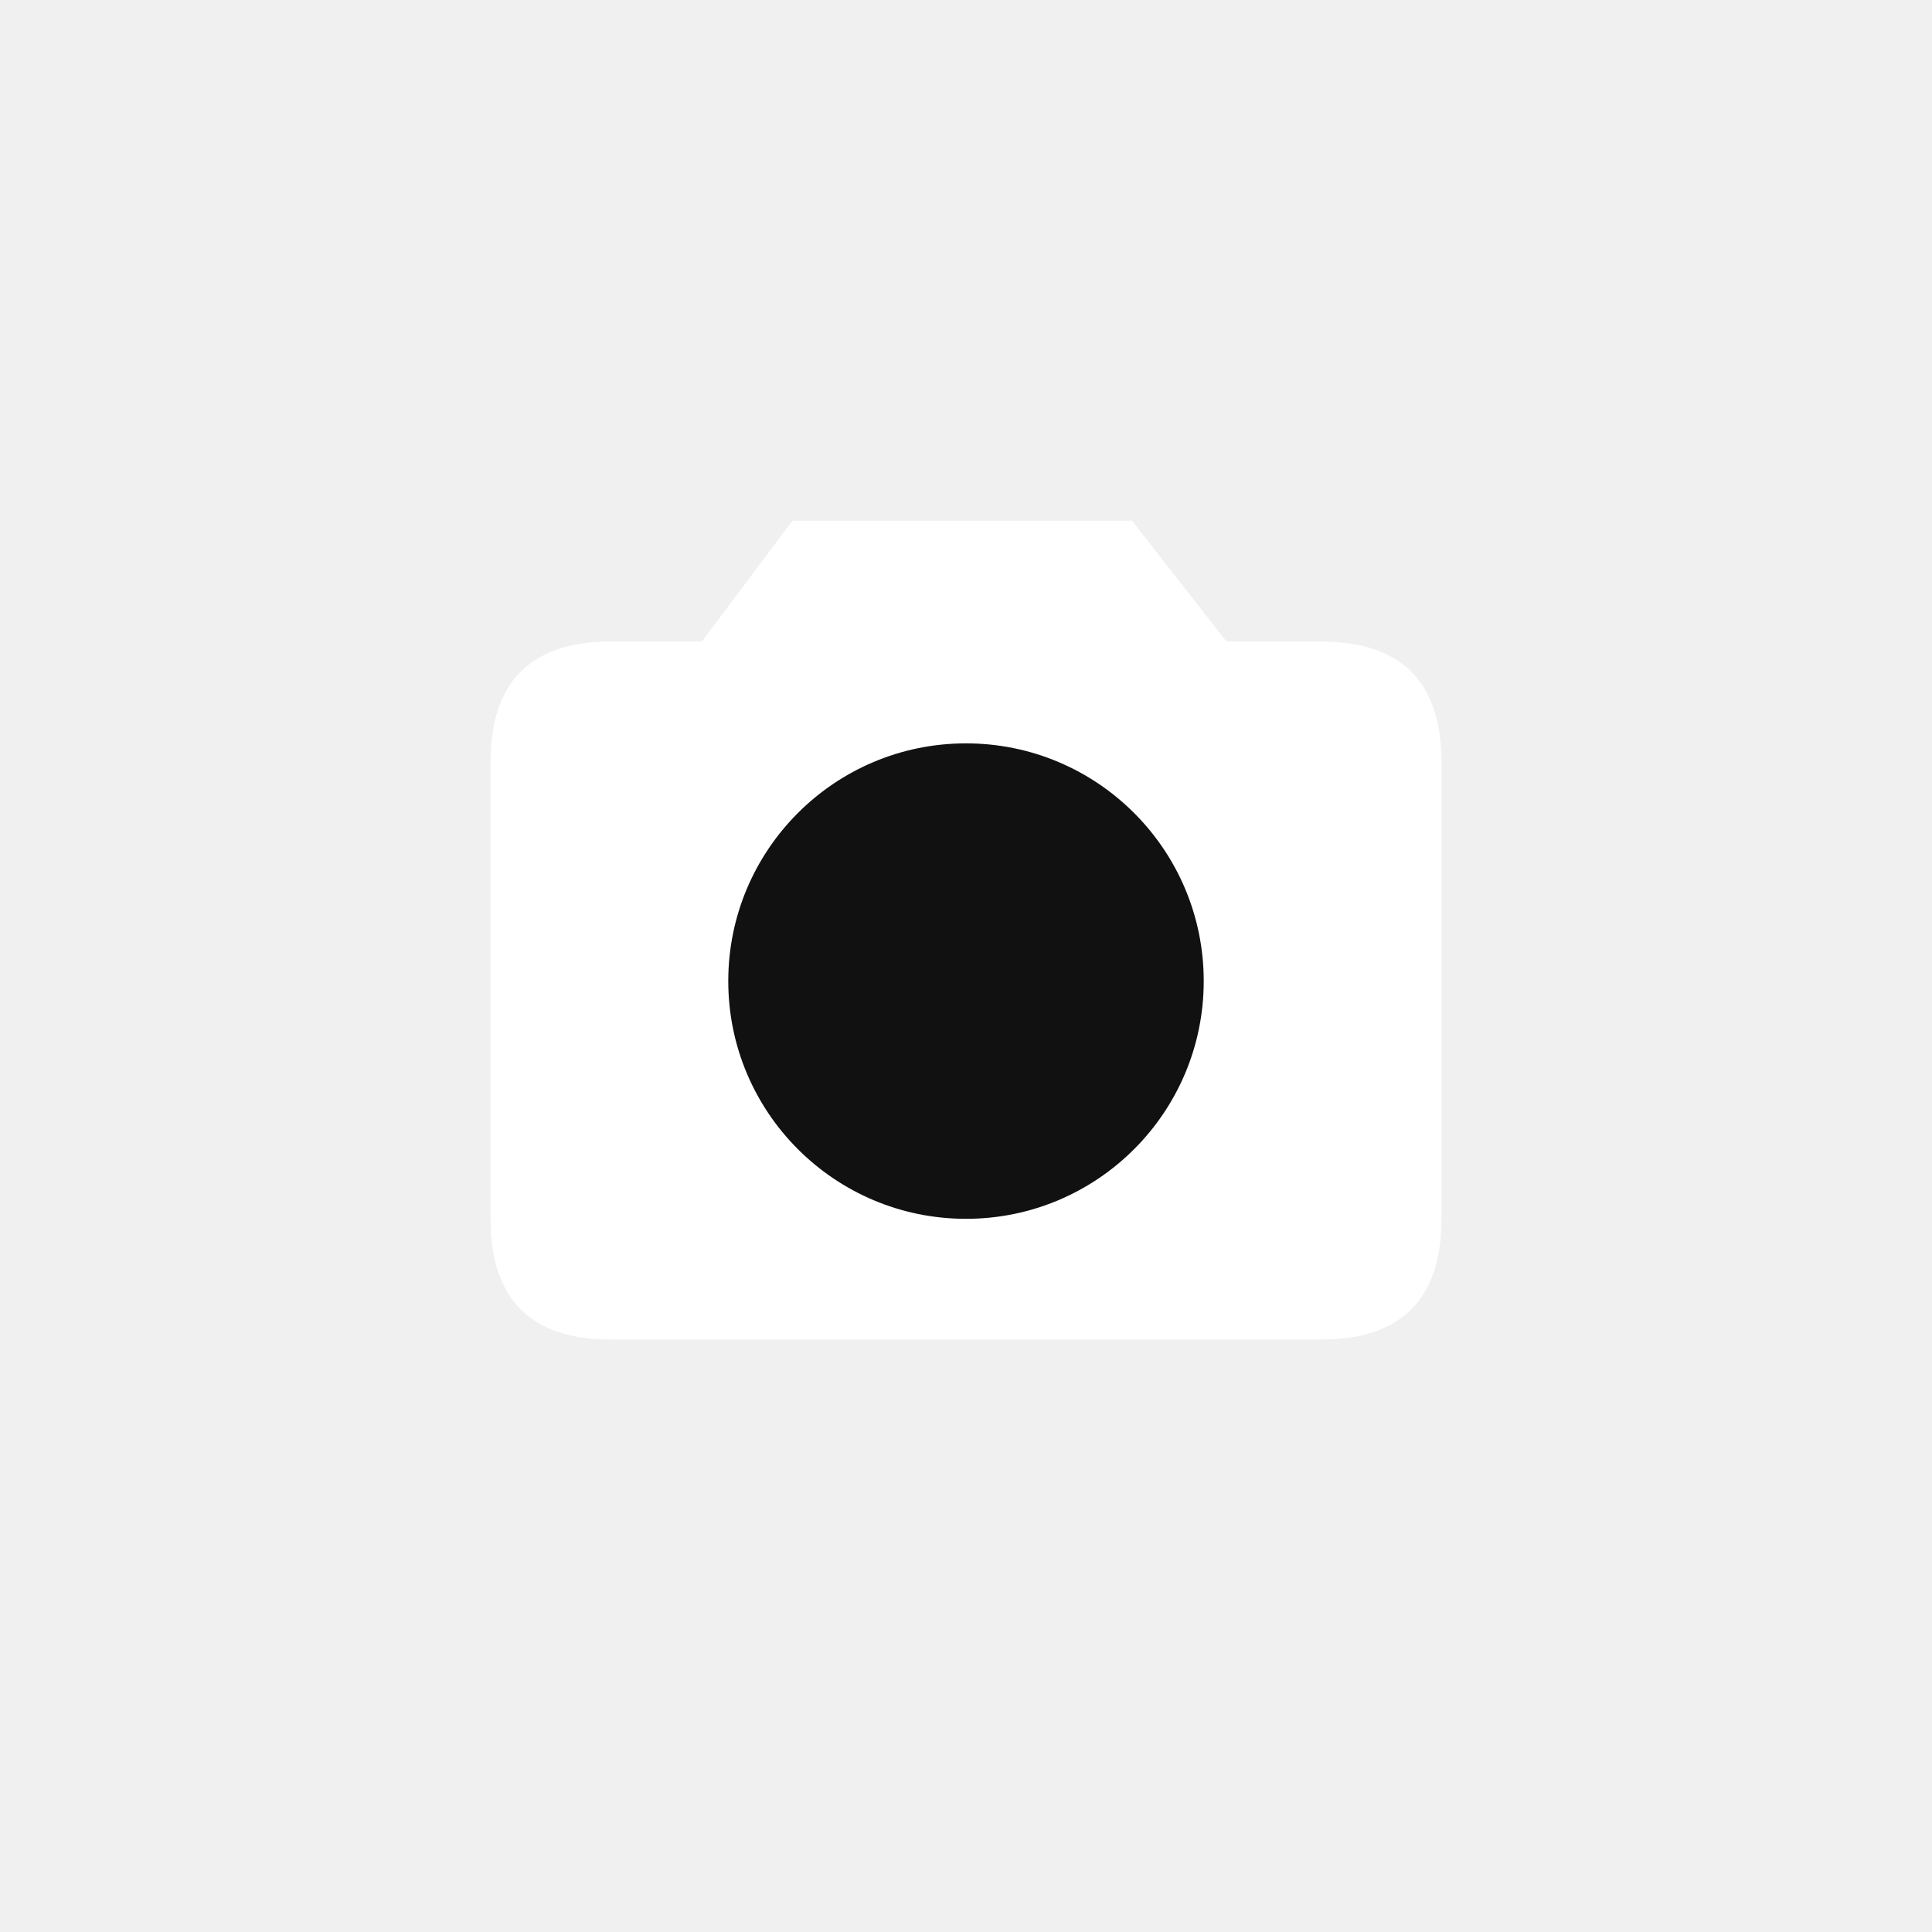
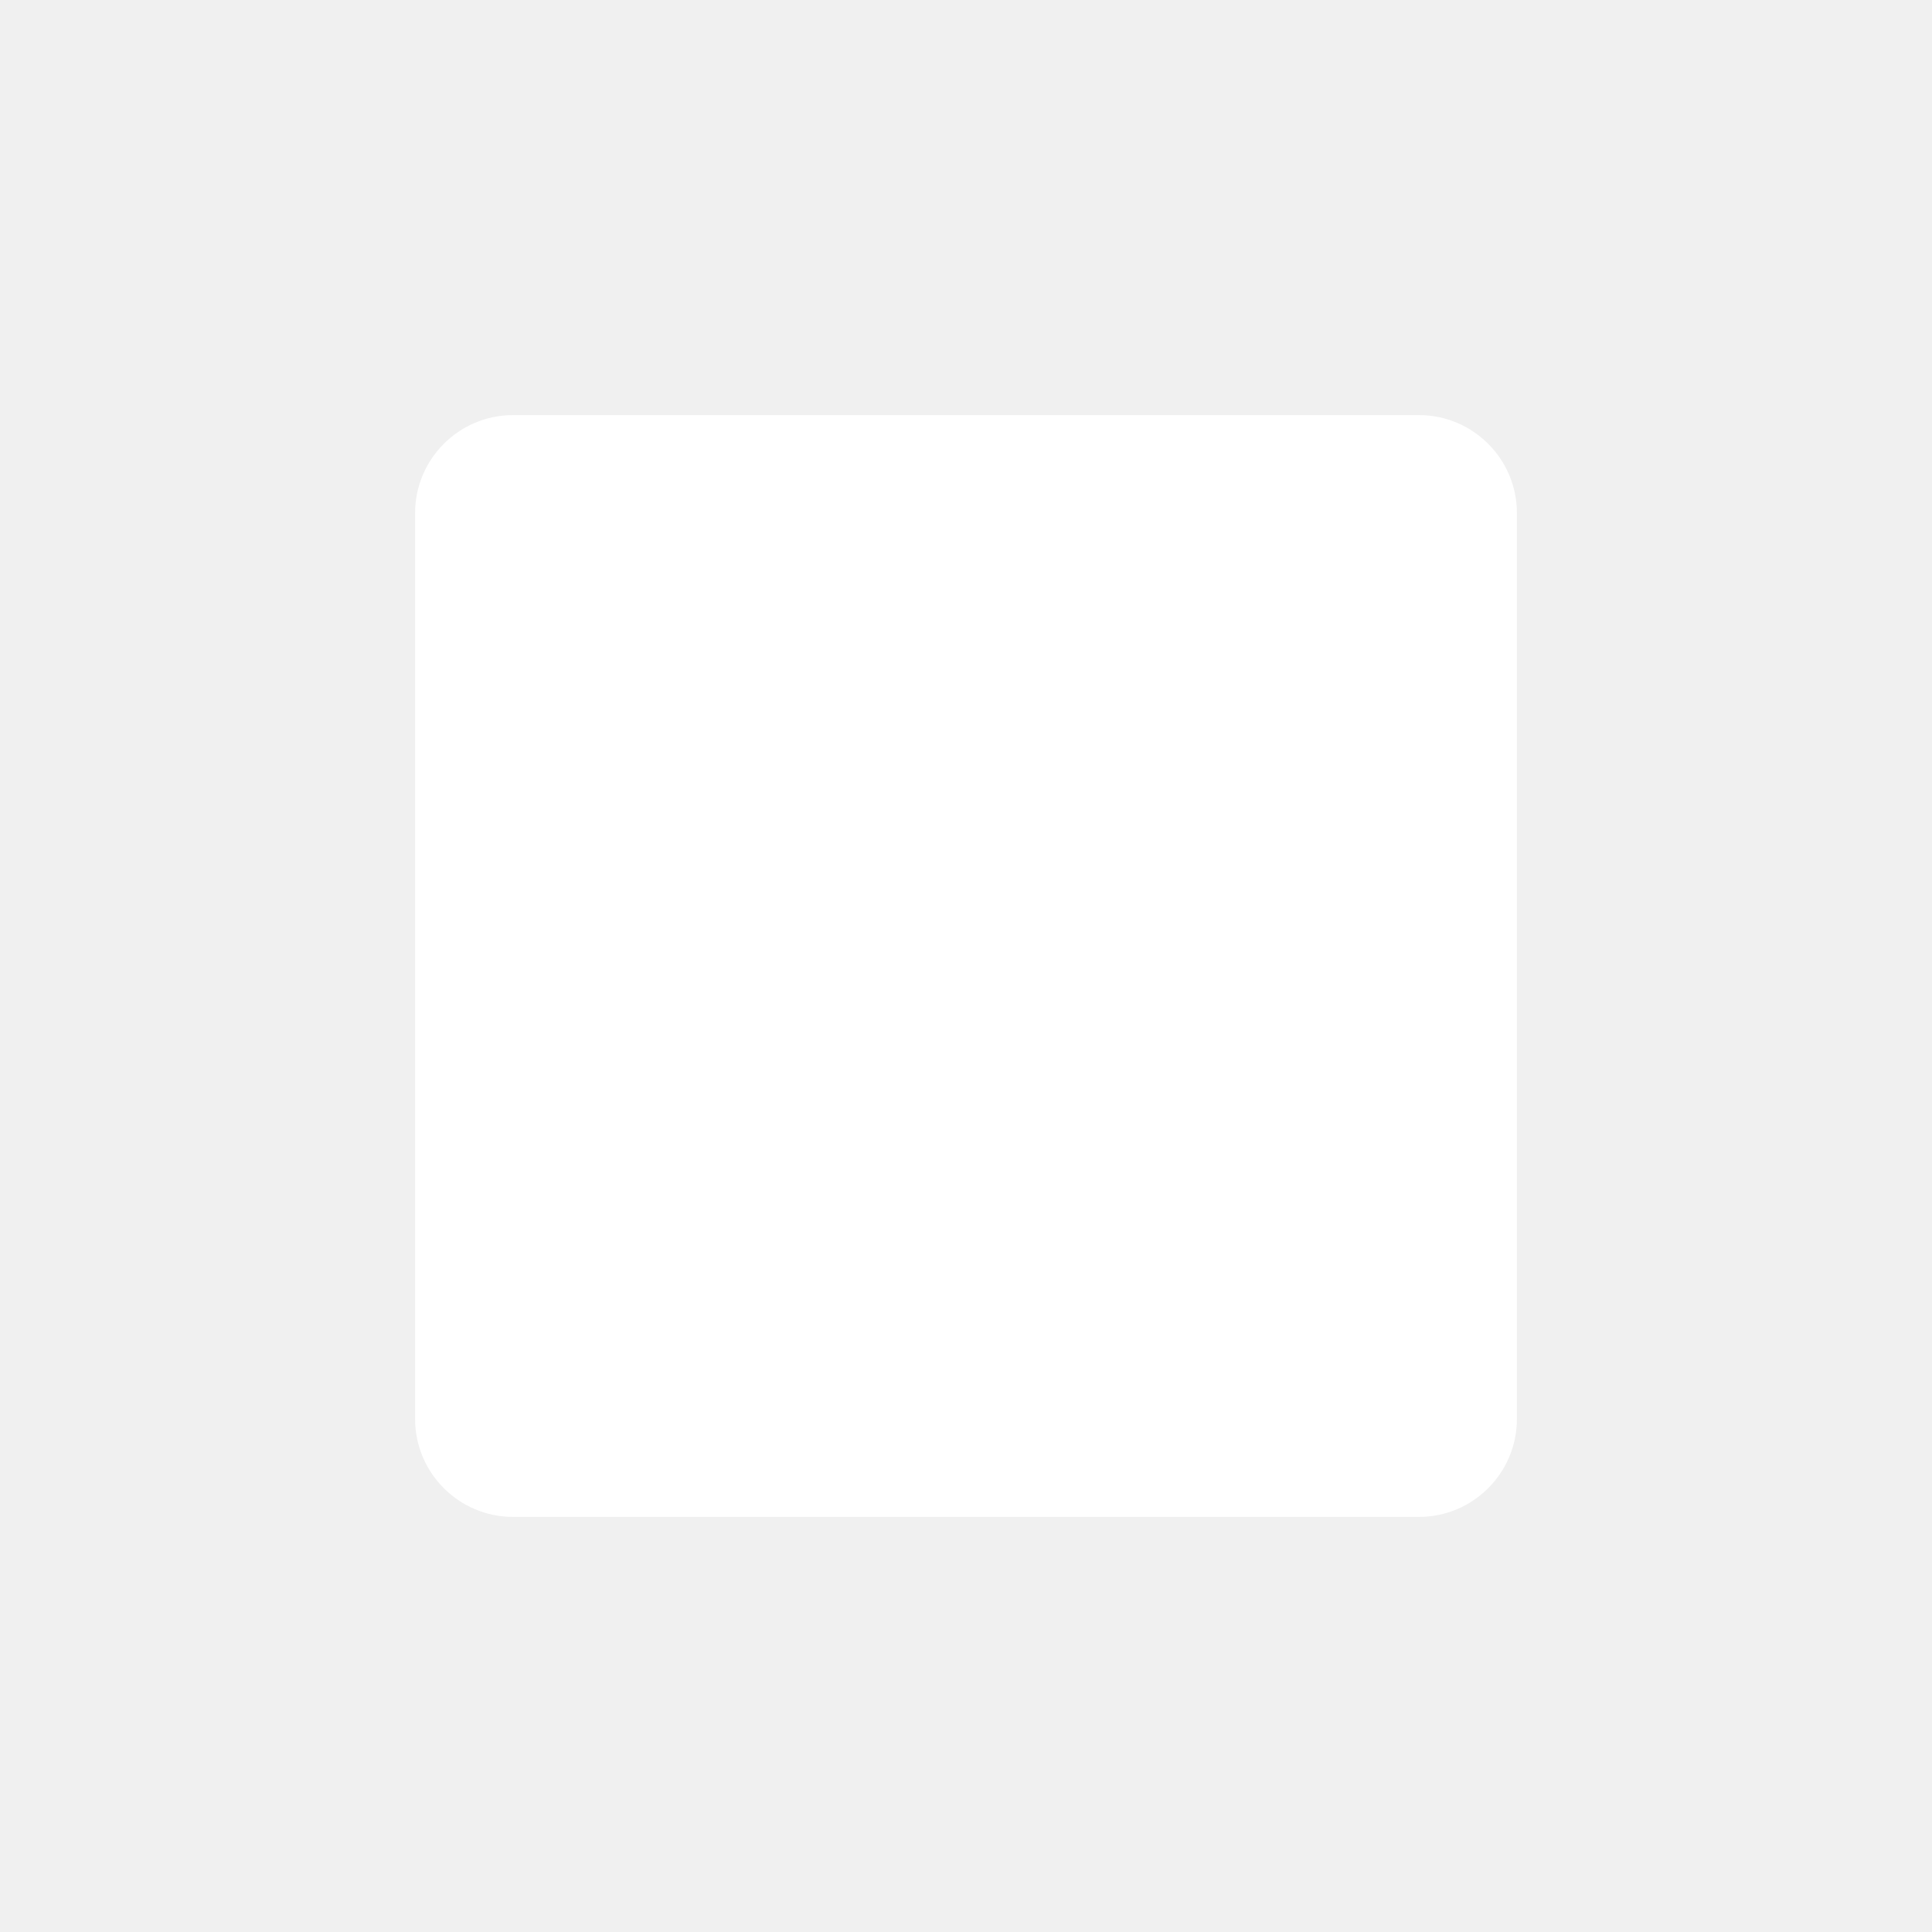
<svg xmlns="http://www.w3.org/2000/svg" width="1024" height="1024" viewBox="0 0 1024 1024">
-   <path d="M260 404Q260 340 324 340H700Q764 340 764 404V646Q764 710 700 710H324Q260 710 260 646Z" fill="#FFFFFF" />
-   <path d="M372 340 420 276H600L650 340Z" fill="#FFFFFF" />
-   <circle cx="512" cy="520" r="126" fill="#111111" />
+   <path d="M272 220h480a52 52 0 0 1 52 52v480a52 52 0 0 1-52 52H272a52 52 0 0 1-52-52V272a52 52 0 0 1 52-52z" fill="#FFFFFF" />
+   <path d="M340 650 450 500l82 95 74-78 86 133z" fill="#FFFFFF" />
+   <circle cx="620" cy="360" r="38" fill="#FFFFFF" />
</svg>
